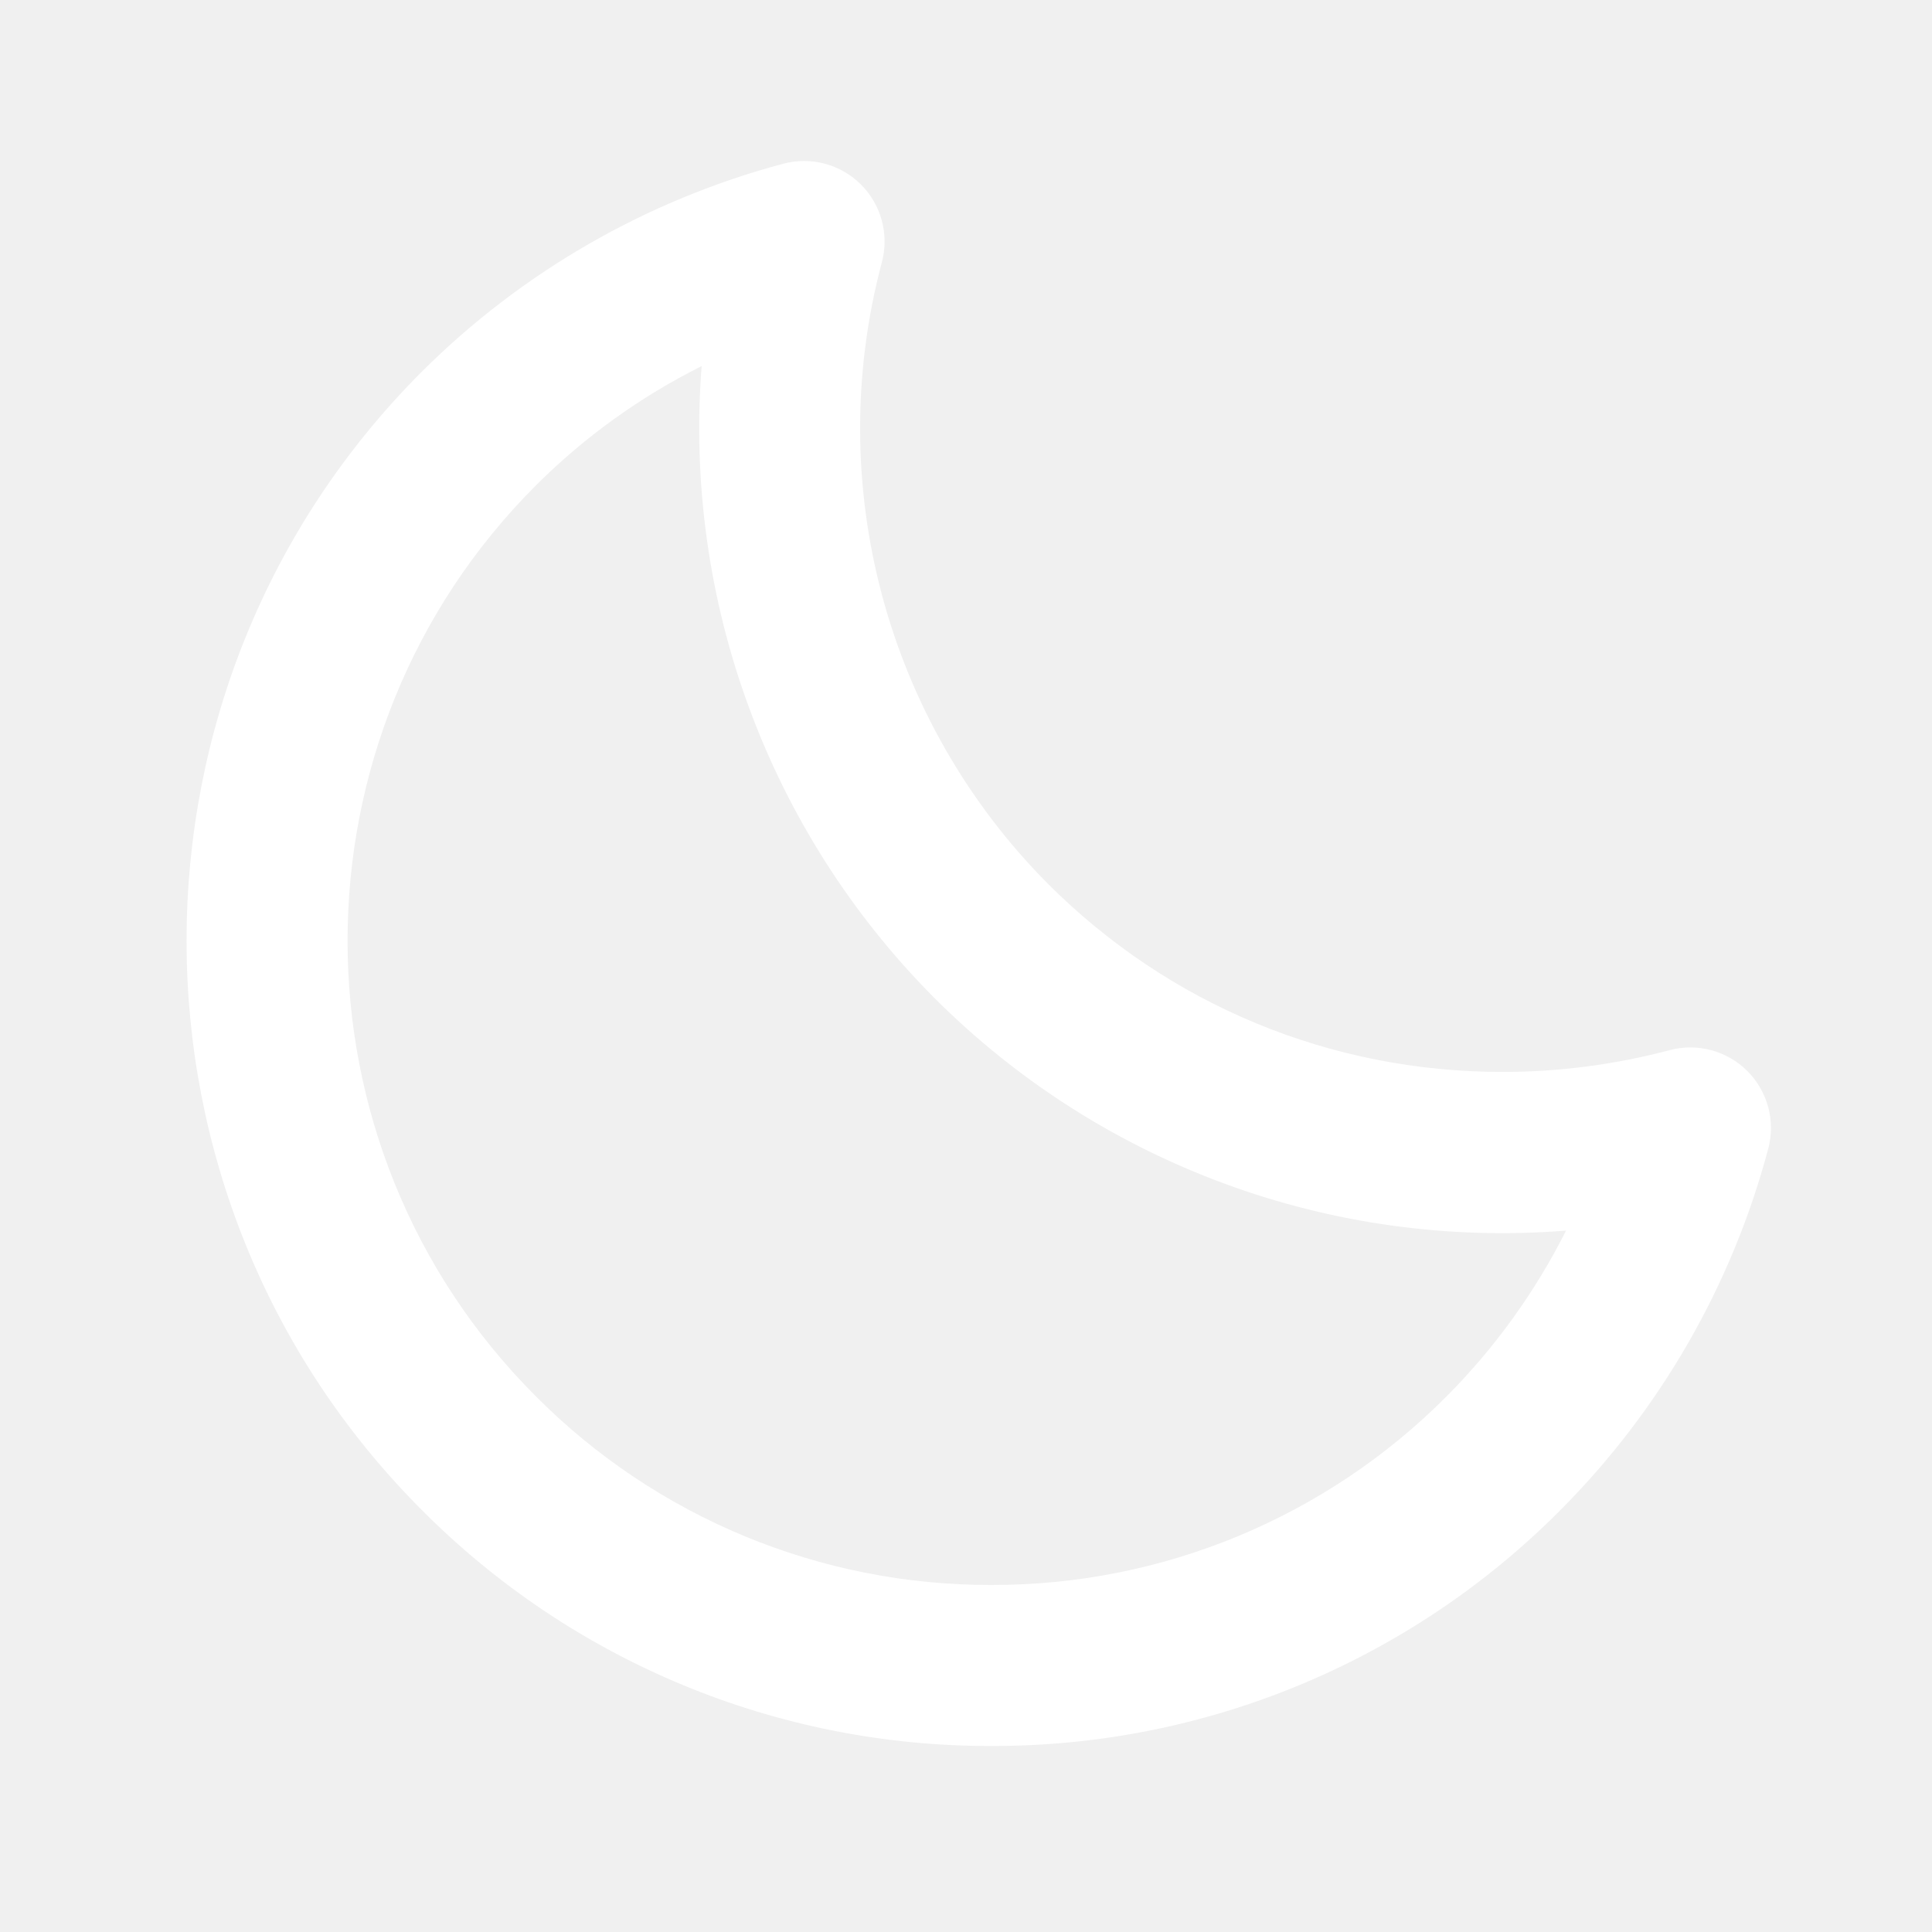
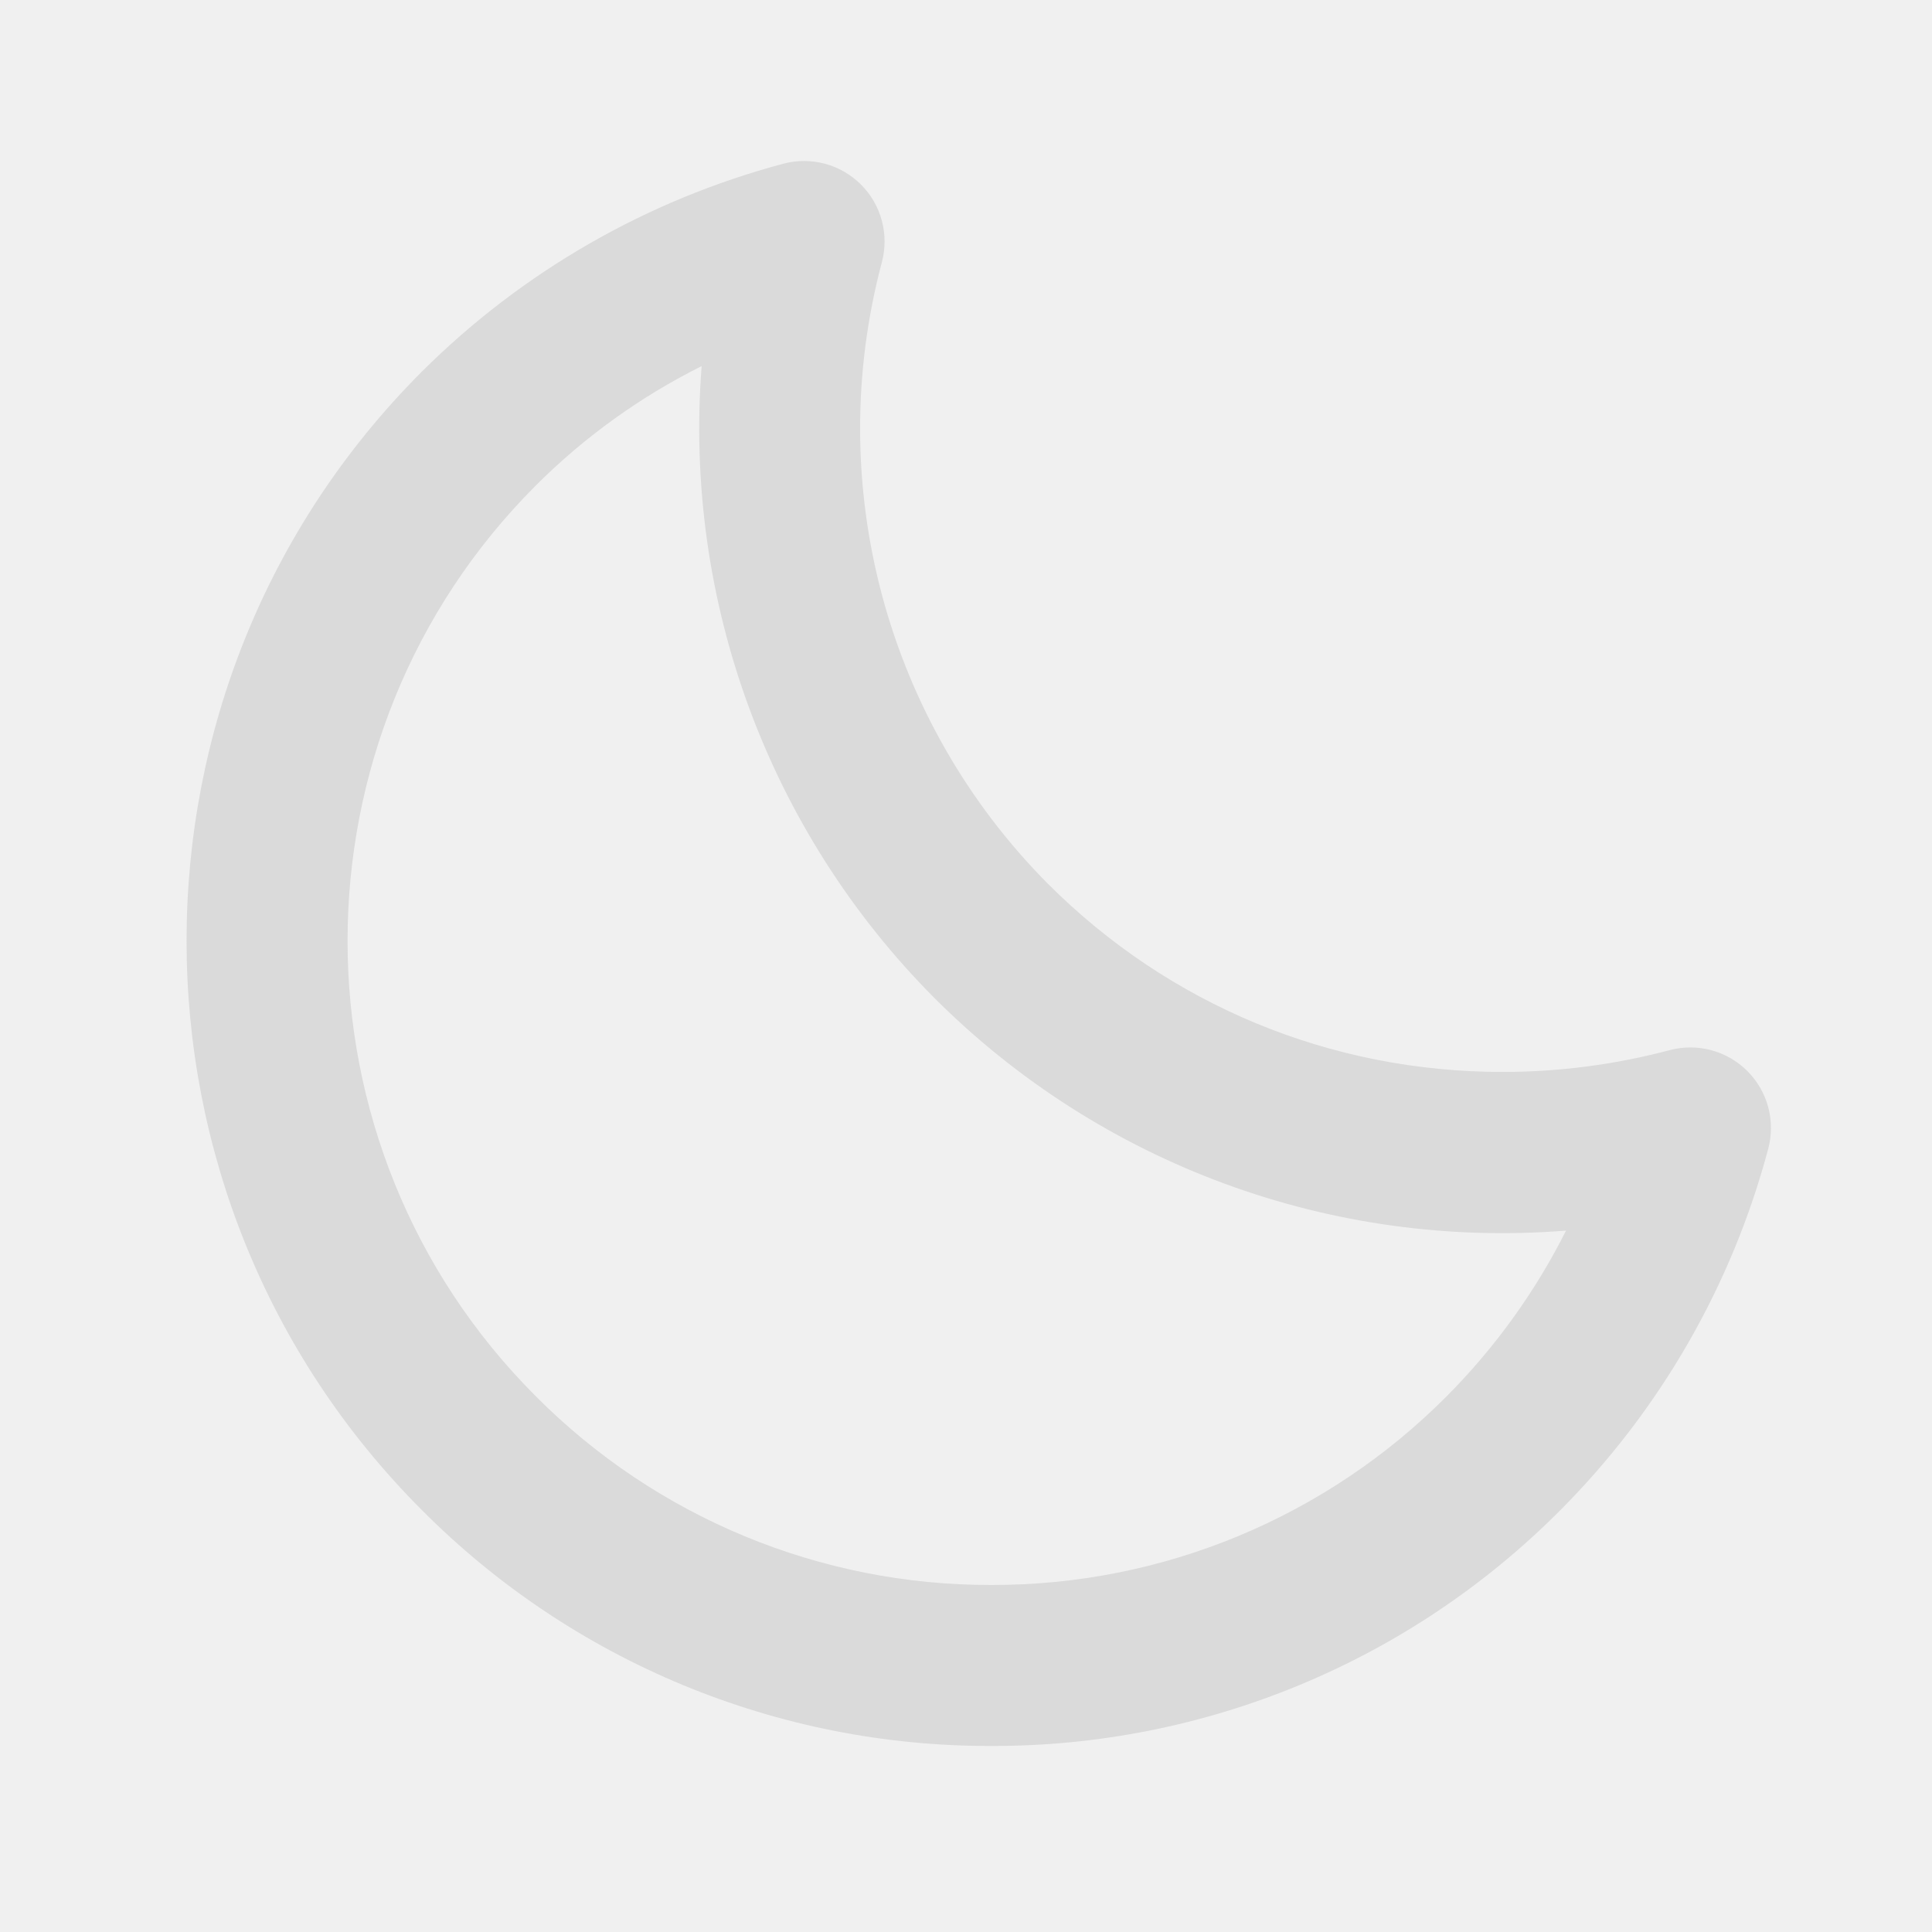
- <svg xmlns="http://www.w3.org/2000/svg" width="24" height="24" viewBox="0 0 24 24" style="fill: #fff;transform: ;msFilter:;">
+ <svg xmlns="http://www.w3.org/2000/svg" width="24" height="24" viewBox="0 0 24 24" style="fill: #dadada;transform: ;msFilter:;">
  <path d="M20.742 13.045a8.088 8.088 0 0 1-2.077.271c-2.135 0-4.14-.83-5.646-2.336a8.025 8.025 0 0 1-2.064-7.723A1 1 0 0 0 9.73 2.034a10.014 10.014 0 0 0-4.489 2.582c-3.898 3.898-3.898 10.243 0 14.143a9.937 9.937 0 0 0 7.072 2.93 9.93 9.93 0 0 0 7.07-2.929 10.007 10.007 0 0 0 2.583-4.491 1.001 1.001 0 0 0-1.224-1.224zm-2.772 4.301a7.947 7.947 0 0 1-5.656 2.343 7.953 7.953 0 0 1-5.658-2.344c-3.118-3.119-3.118-8.195 0-11.314a7.923 7.923 0 0 1 2.06-1.483 10.027 10.027 0 0 0 2.89 7.848 9.972 9.972 0 0 0 7.848 2.891 8.036 8.036 0 0 1-1.484 2.059z" />
</svg>
